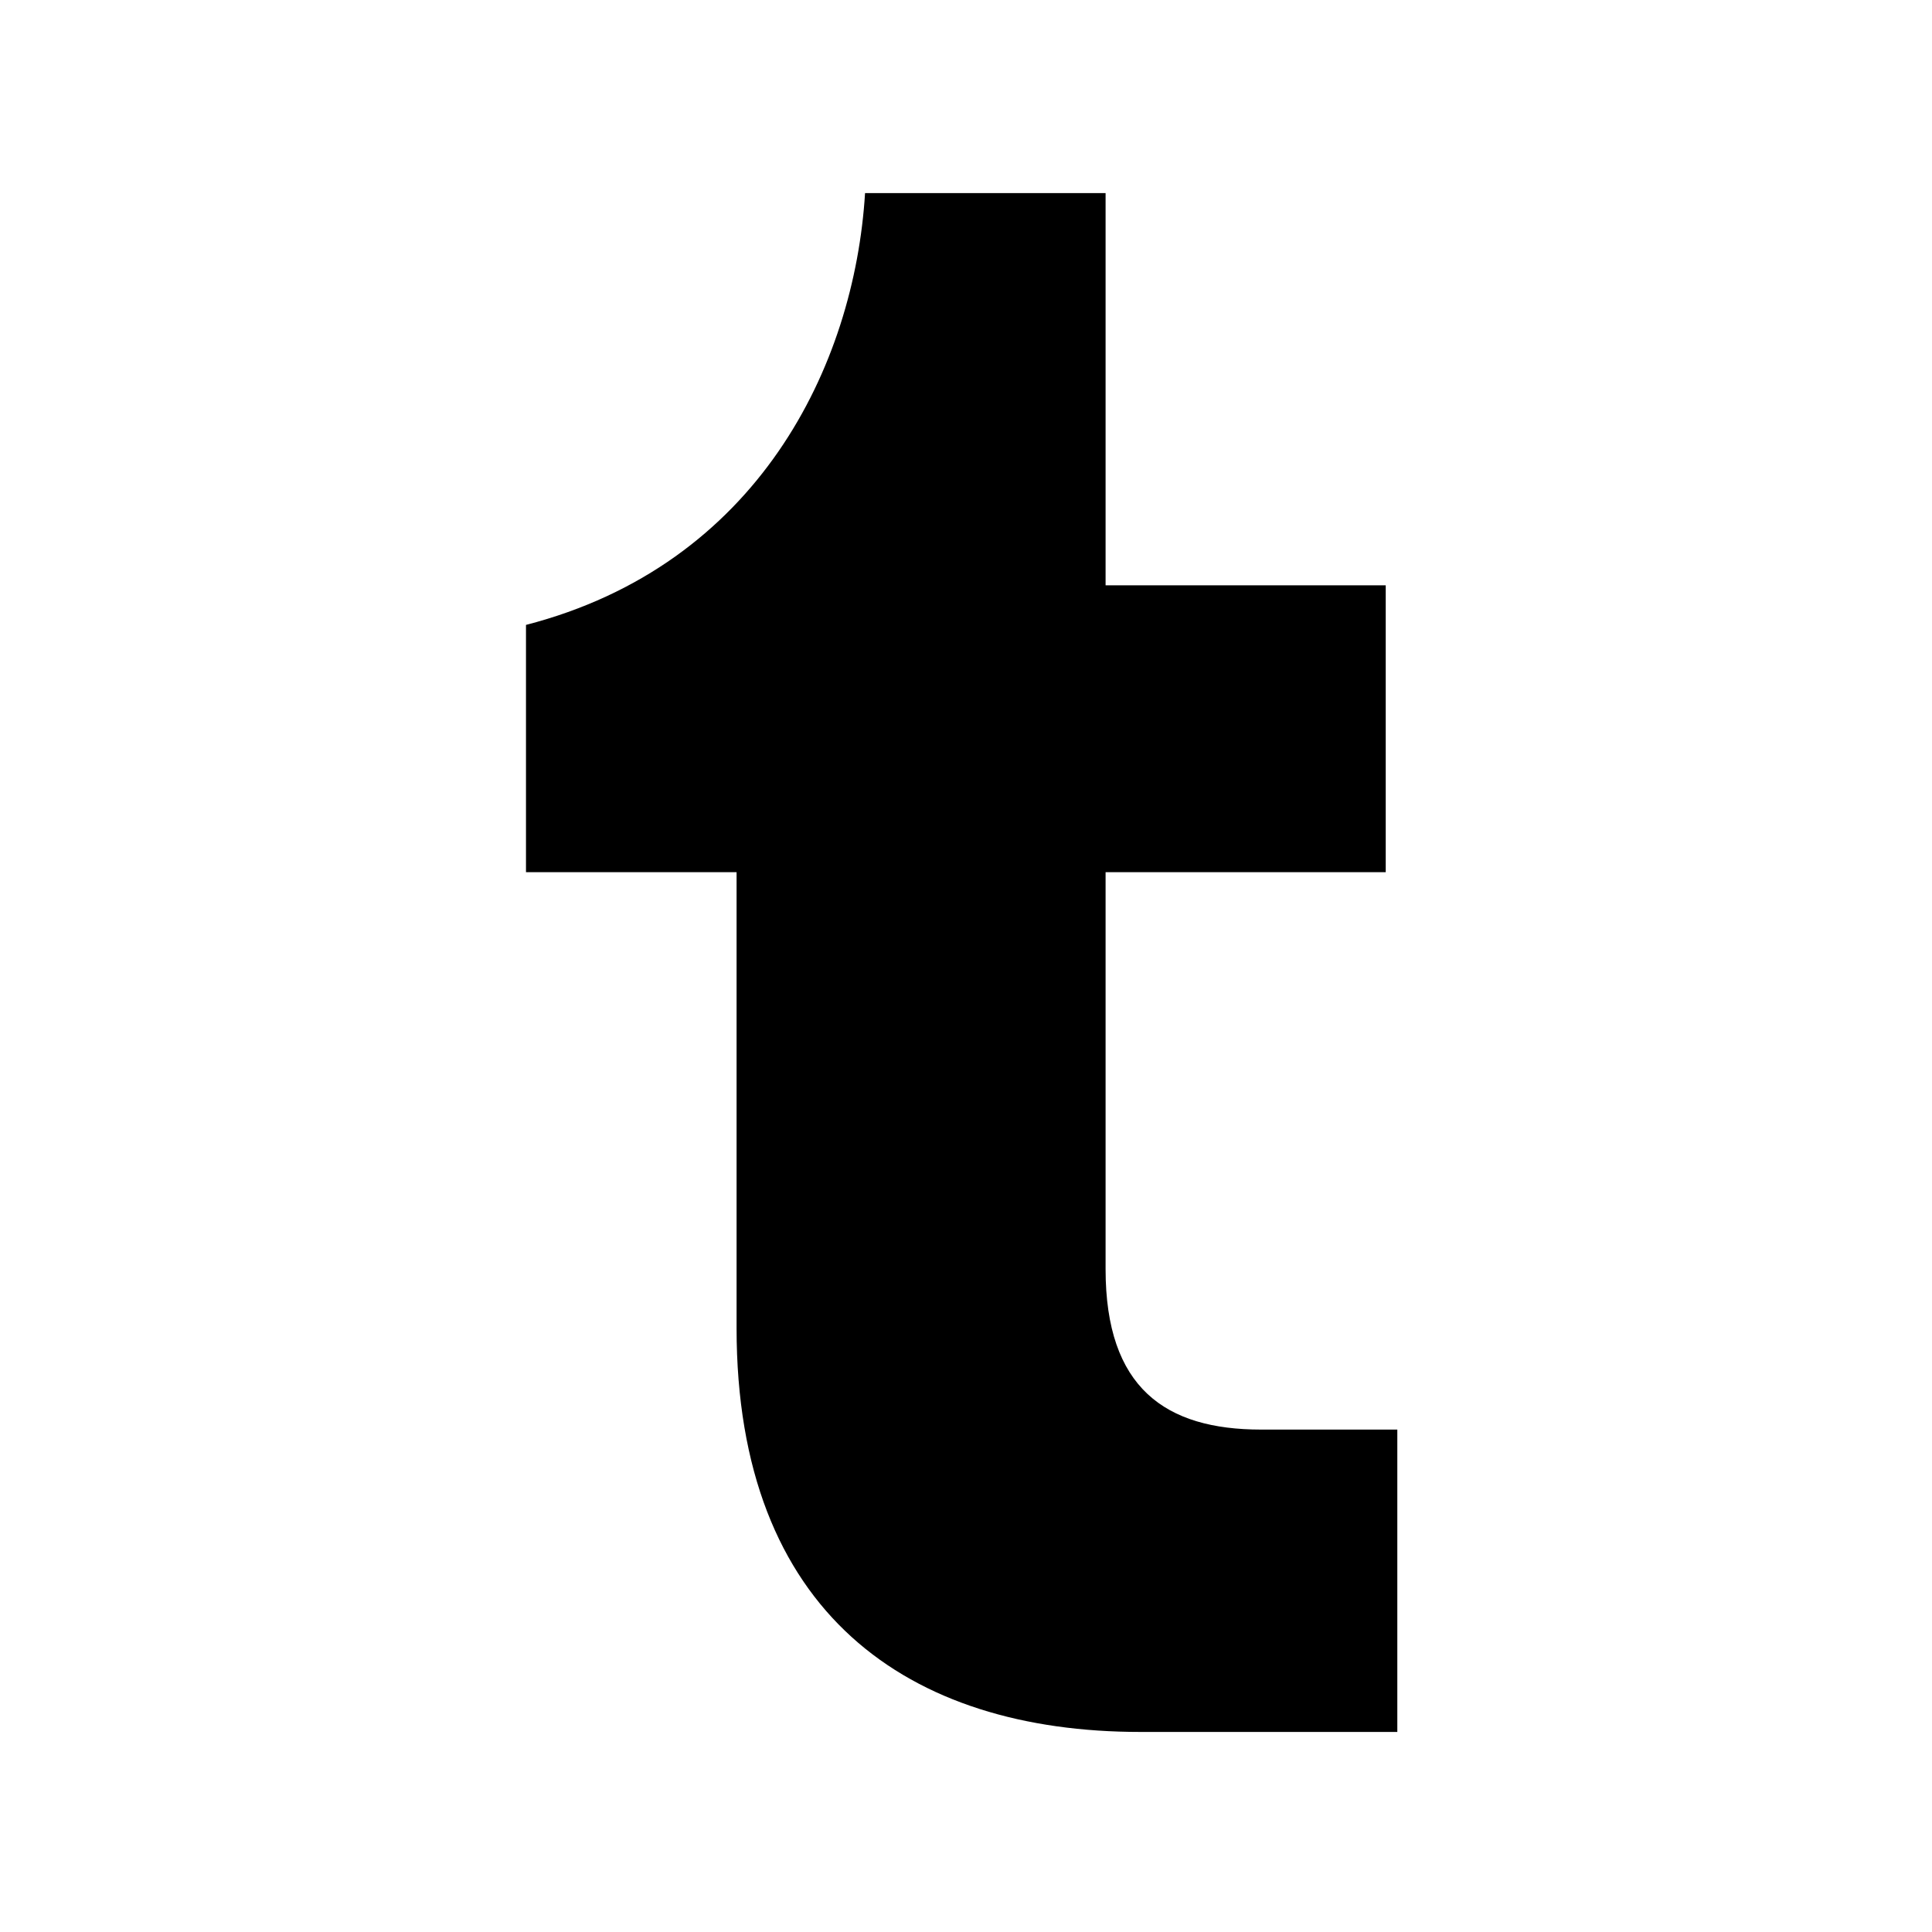
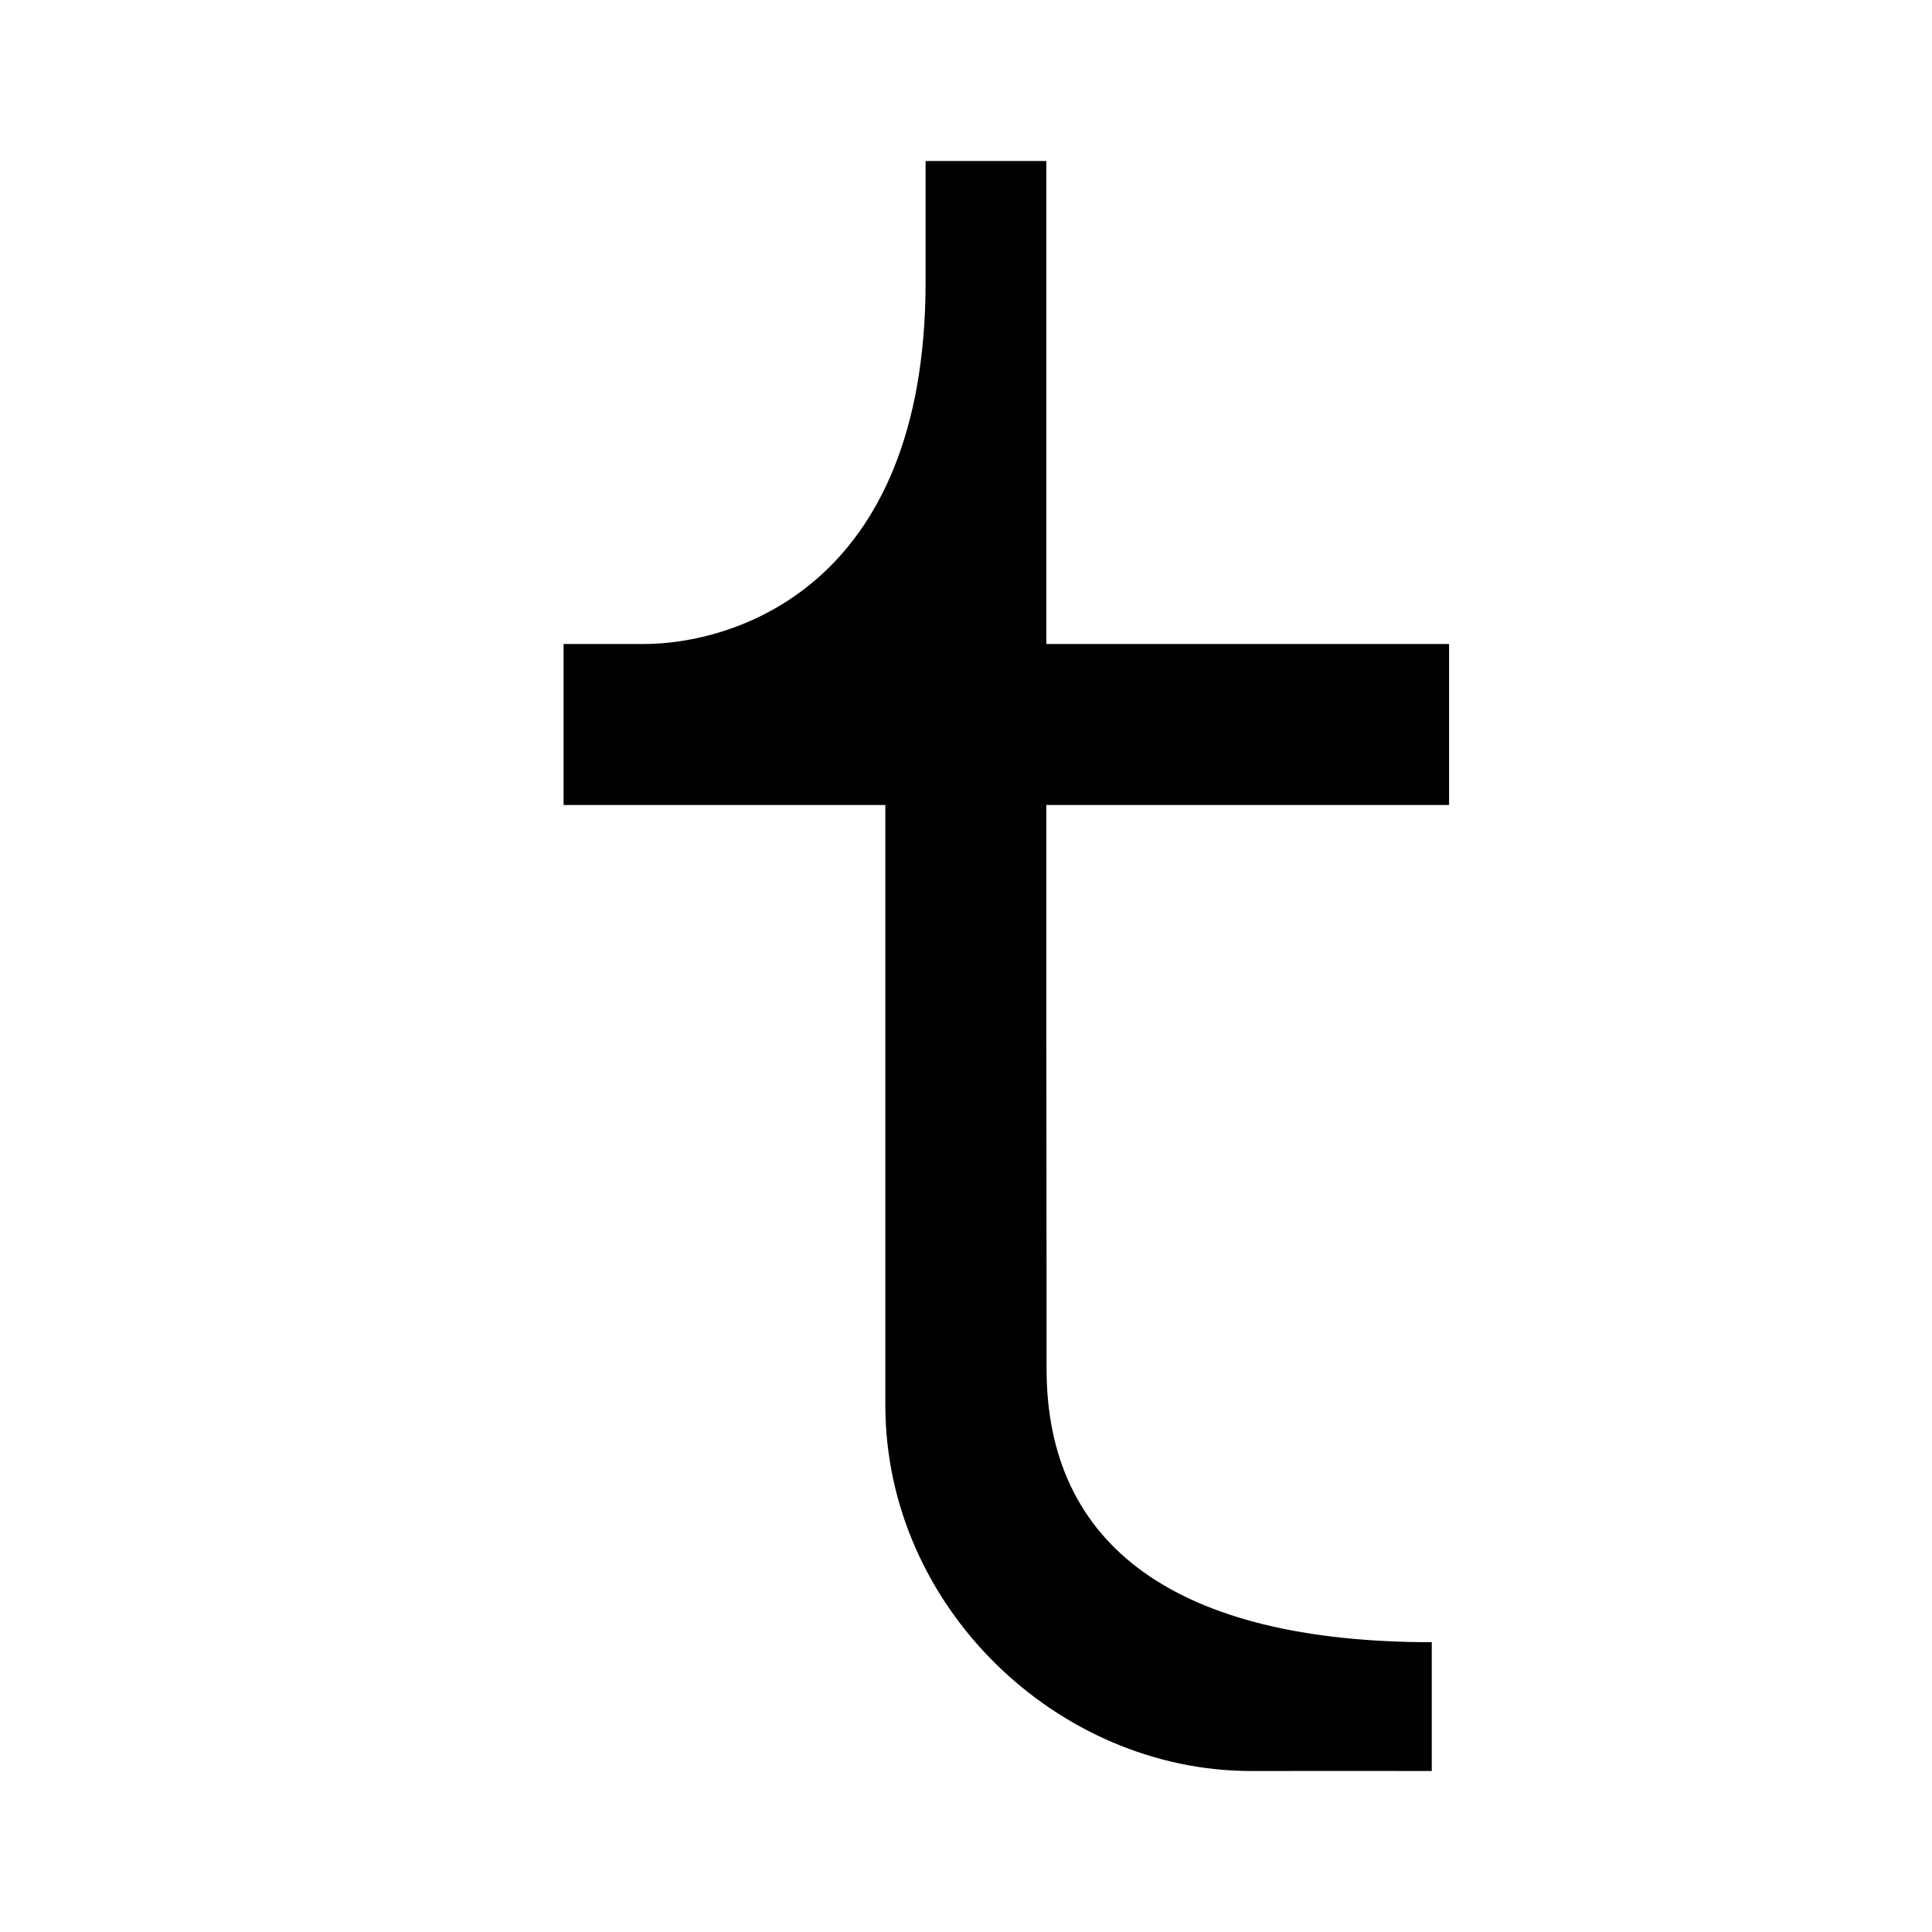
- <svg xmlns="http://www.w3.org/2000/svg" id="Layer_1" version="1.1" viewBox="0 0 200 200">
-   <path d="M118.05,179.29c-24,0-41.8-12.3-41.8-41.8v-47.2h-21.8v-25.6c24-6.2,34-26.8,35.1-44.7h24.9v40.6h29v29.7h-29v41.1c0,12.3,6.2,16.6,16.1,16.6h14.1v31.3h-26.6Z" />
+ <svg xmlns="http://www.w3.org/2000/svg" viewBox="0 0 24 24" fill="currentColor">
+   <path d="M8.001 8C9.076 8 11.498 7.327 11.498 3.5V2H12.998V8H18.001V10H12.998V12.909C13.001 15.391 13.001 16.596 13.001 17C12.999 19.208 14.616 20.4 17.786 20.4V22C17.151 21.999 16.403 21.999 15.544 22C13.142 22.002 10.998 19.965 10.998 17.454V10H7.001V8H8.001Z" />
</svg>
